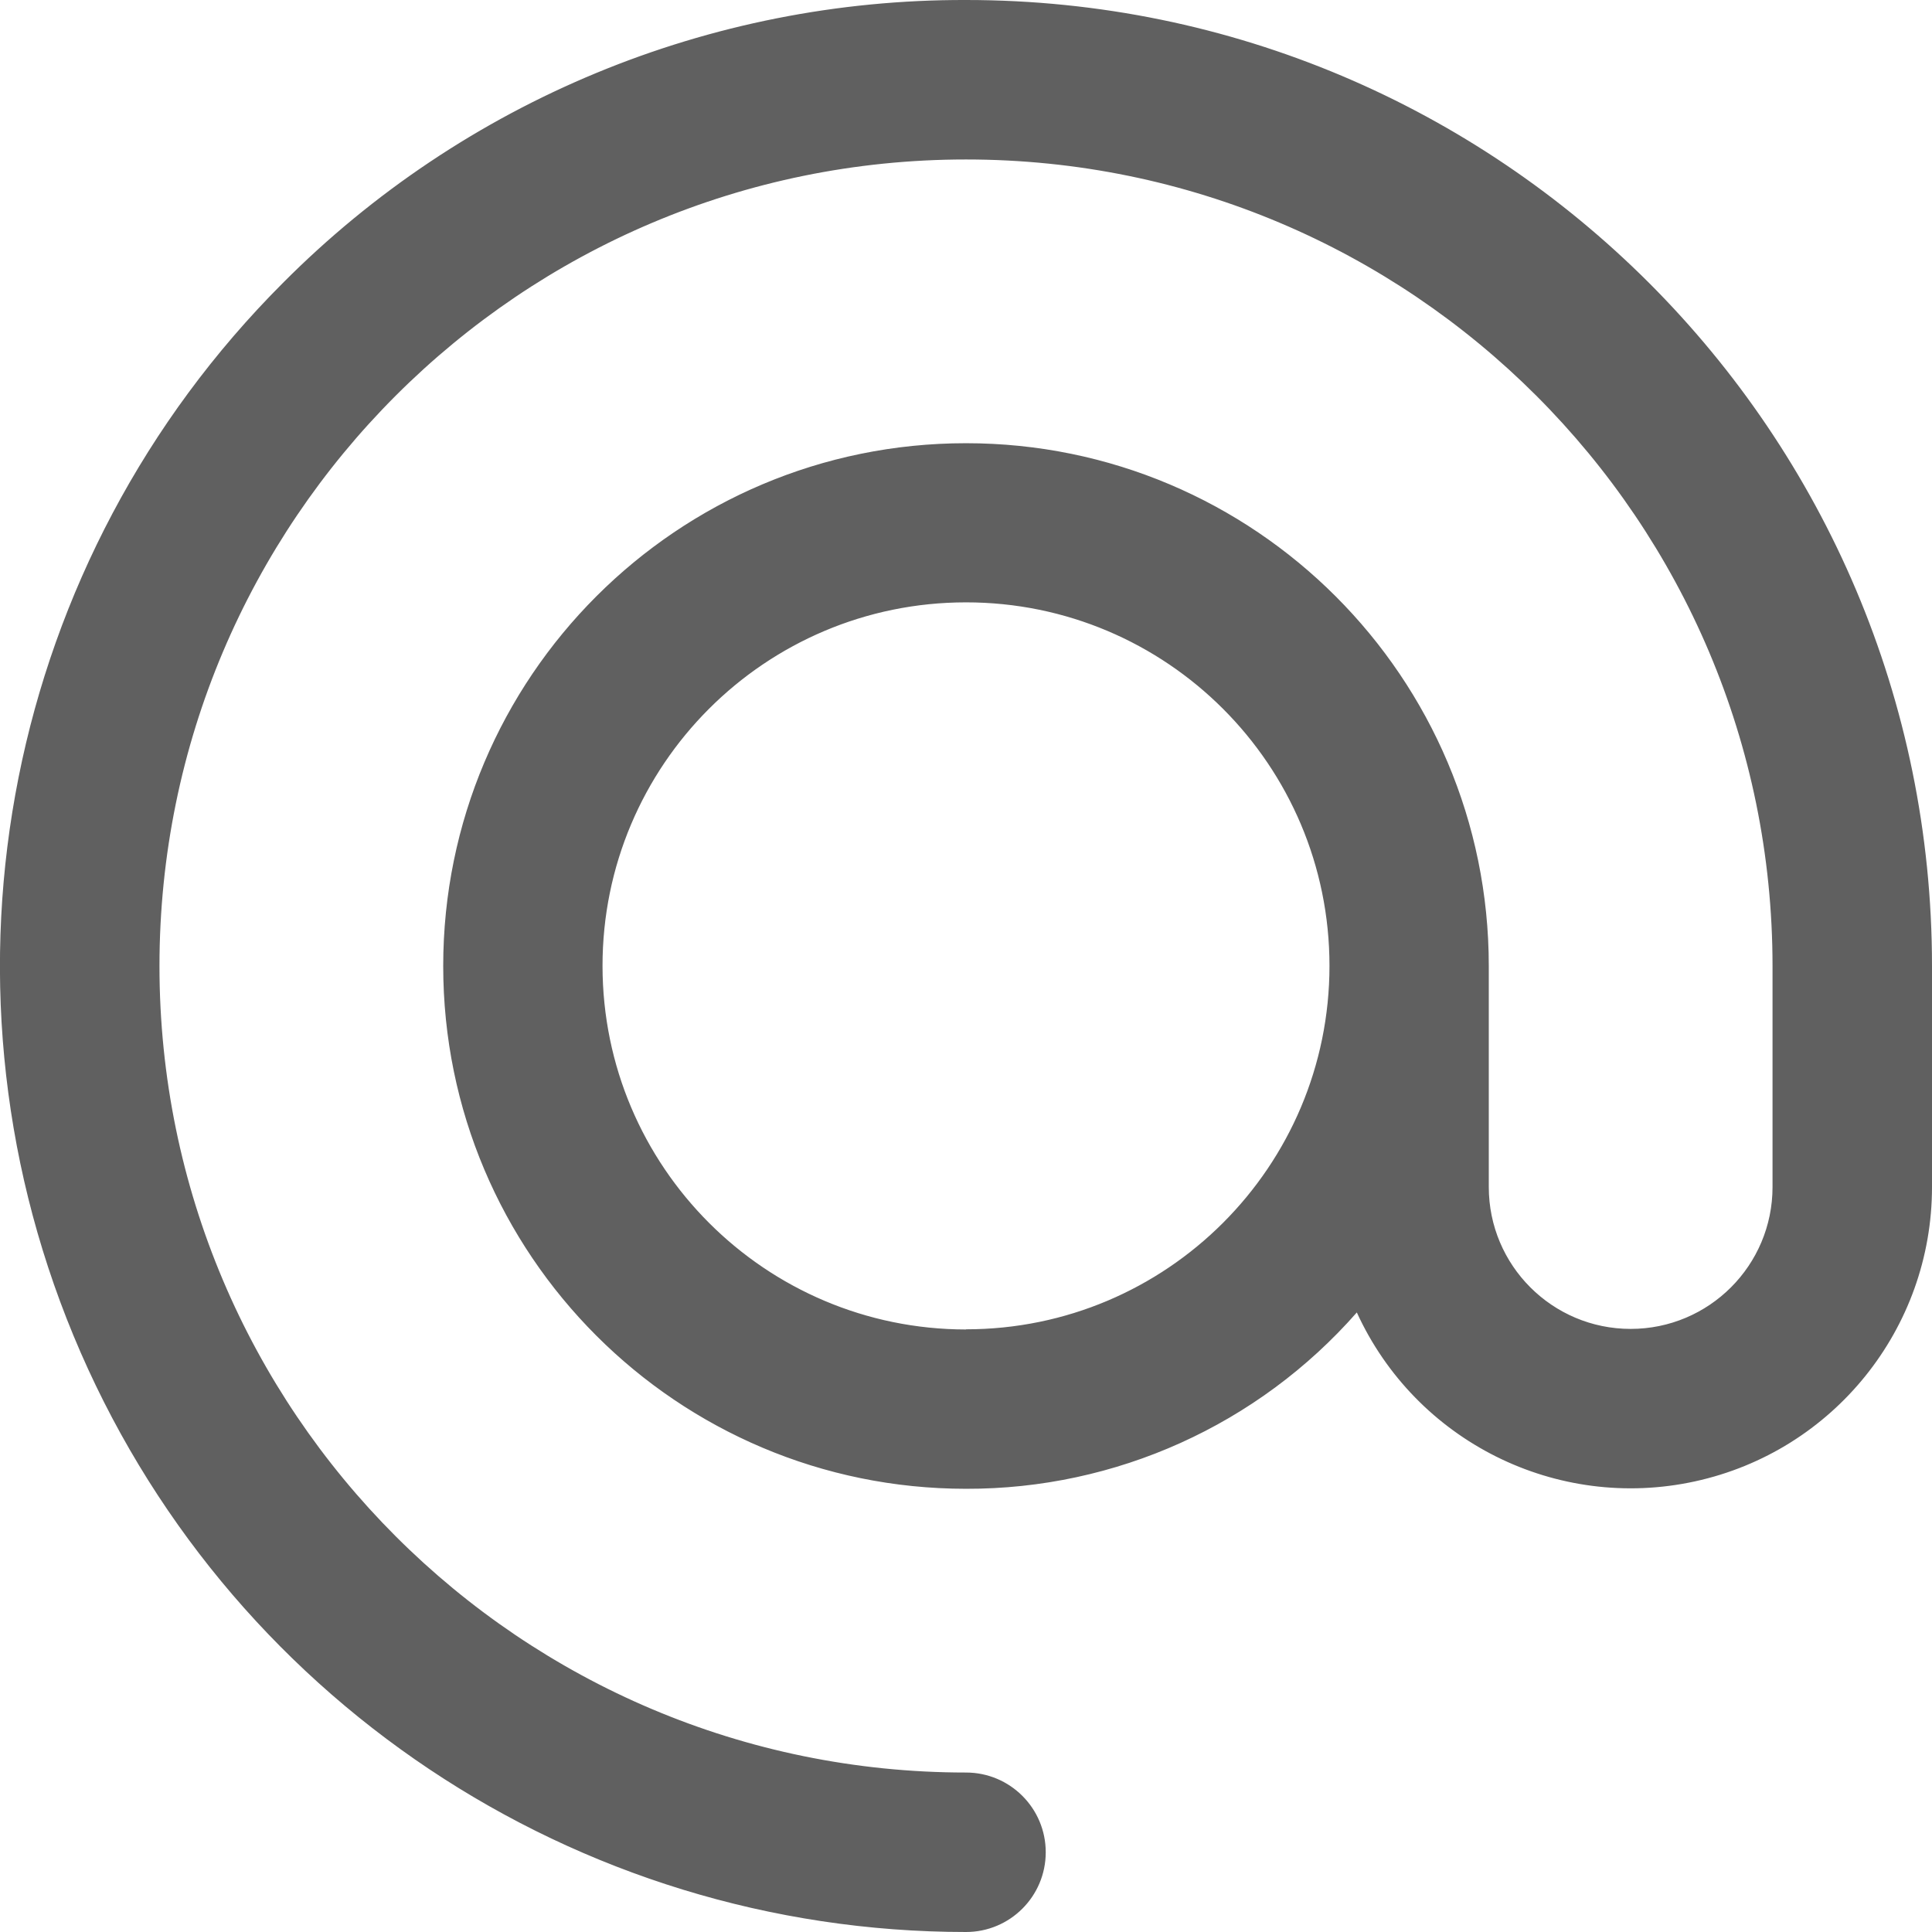
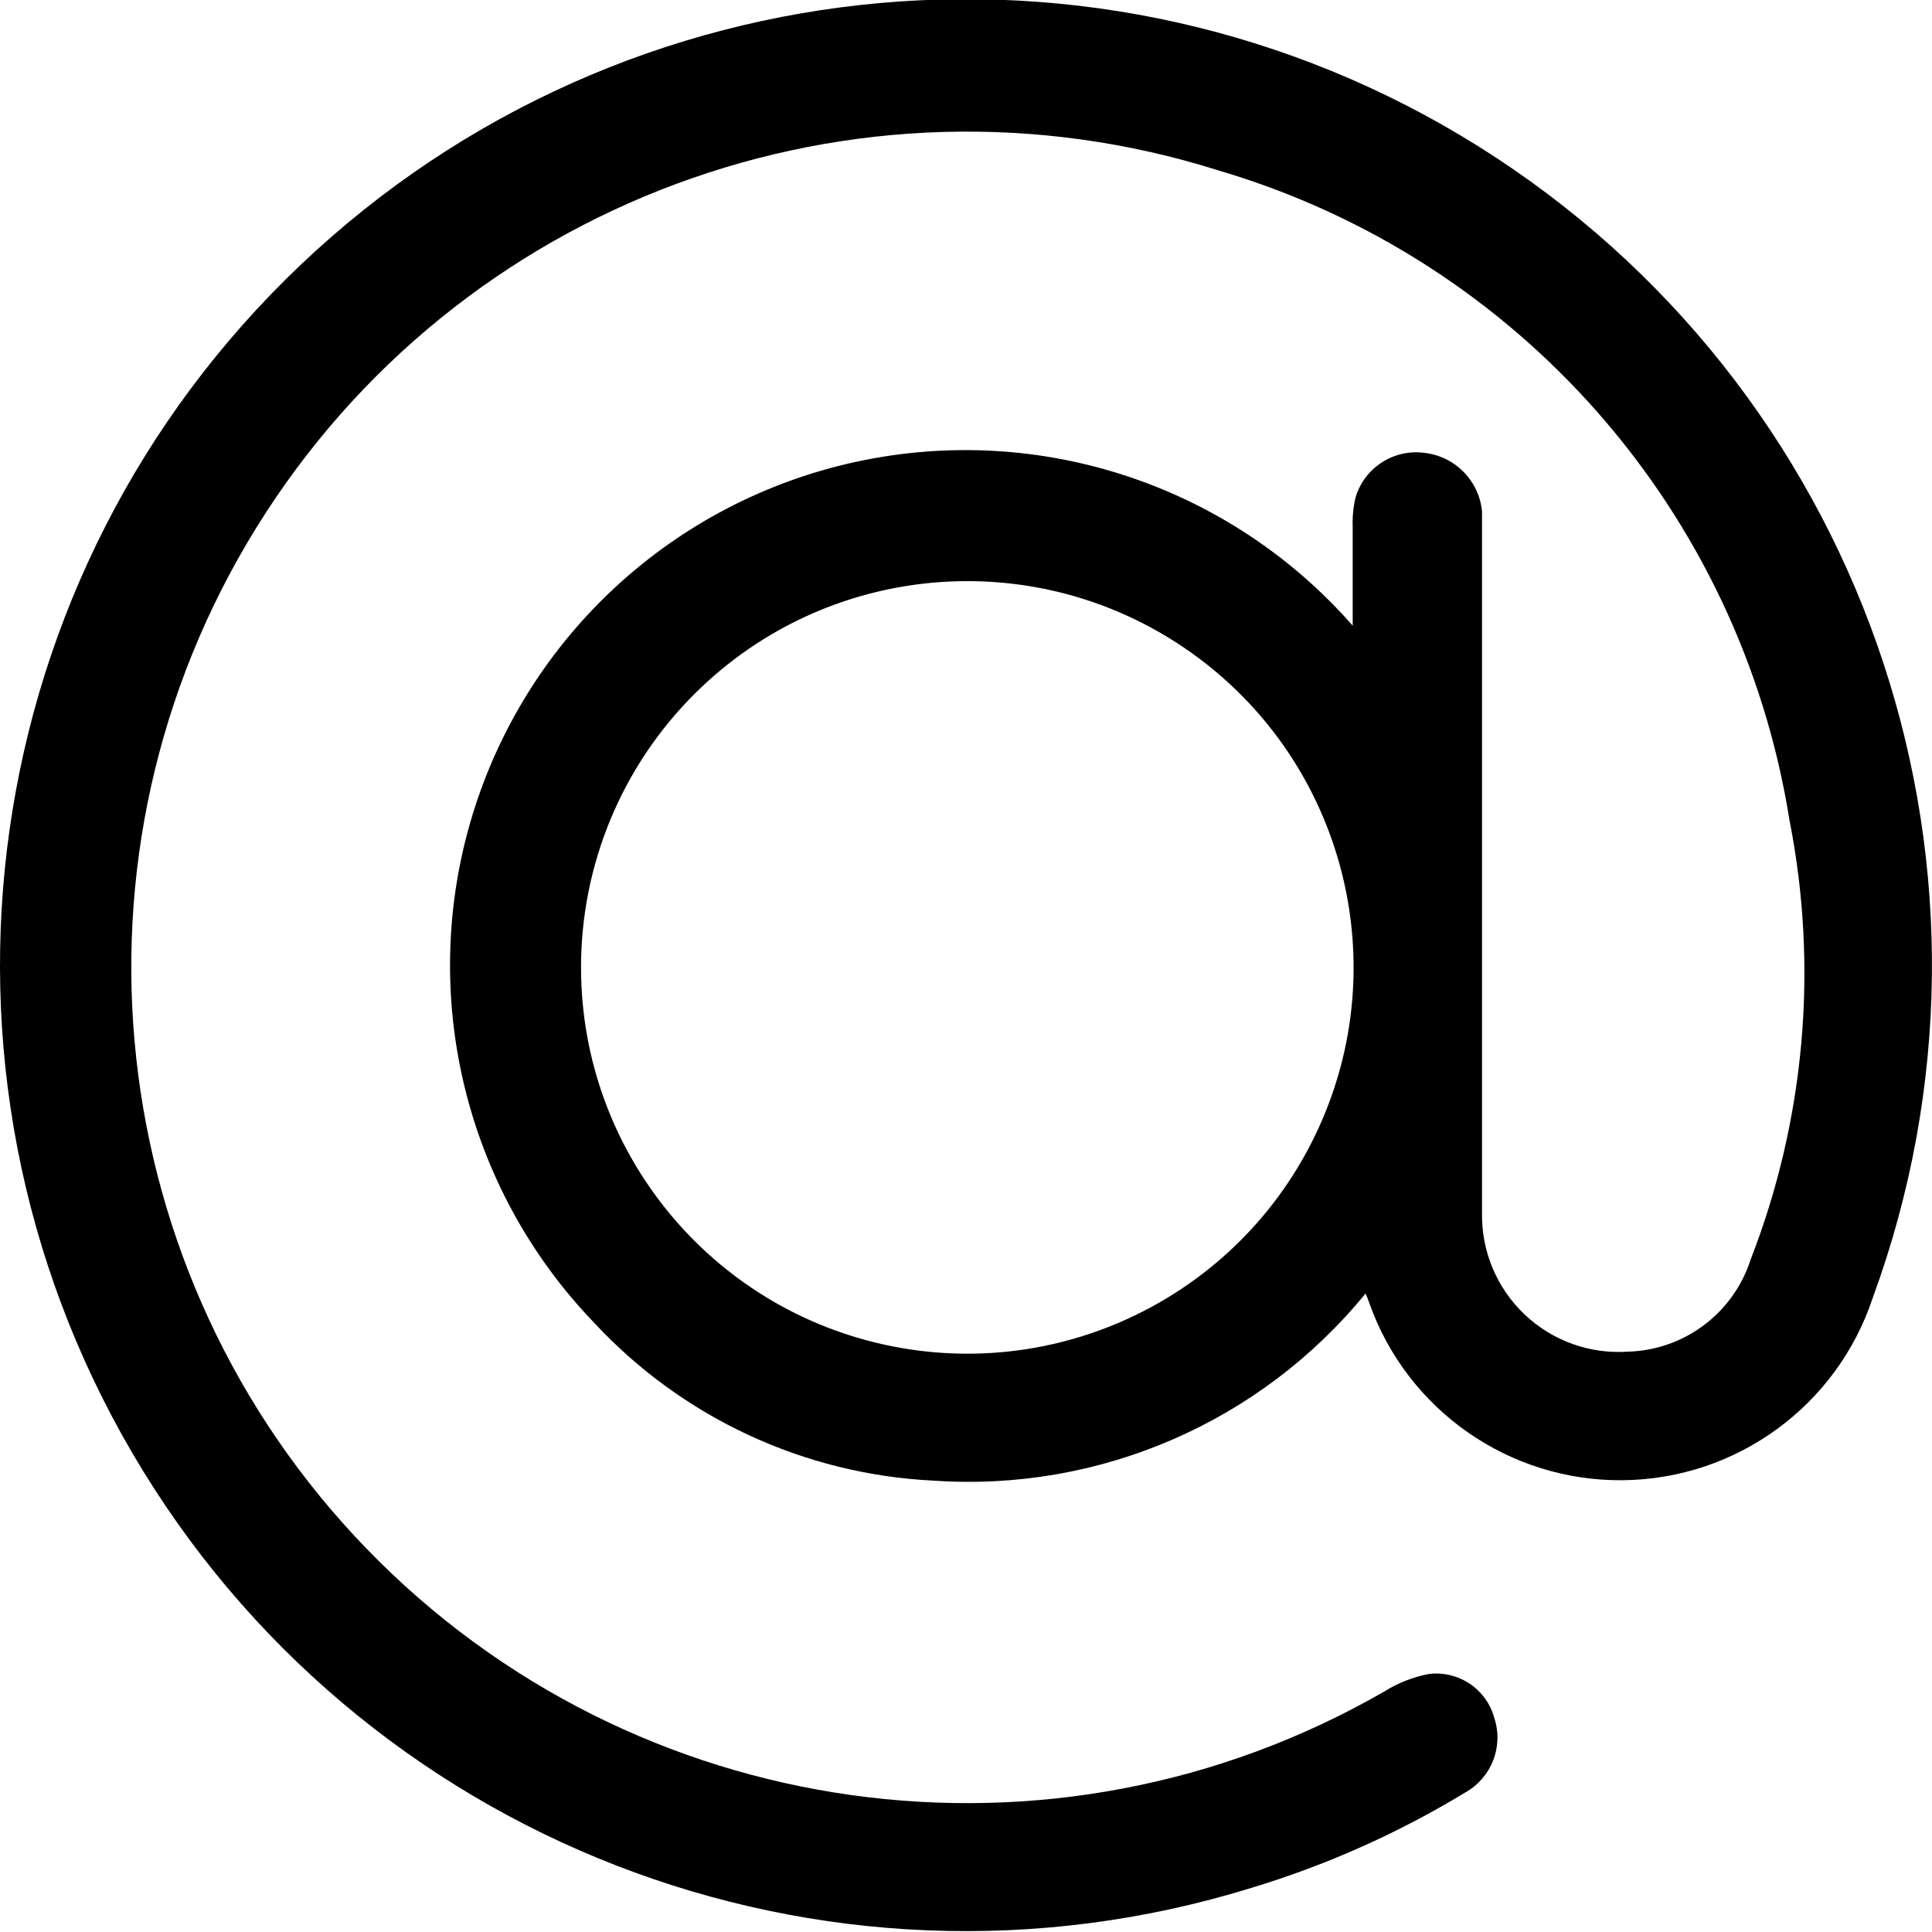
- <svg xmlns="http://www.w3.org/2000/svg" width="11.8" height="11.8" viewBox="0 0 11.8 11.8">
-   <g transform="translate(0.15 0.15)">
-     <g transform="translate(0 0)">
-       <path d="M9.816,1.684A5.75,5.75,0,0,0,1.684,9.816,5.713,5.713,0,0,0,5.75,11.5a.337.337,0,1,0,0-.674A5.076,5.076,0,1,1,10.826,5.75V7.1a1.016,1.016,0,0,1-2.033,0V5.75a3.046,3.046,0,1,0-.607,1.822A1.69,1.69,0,0,0,11.5,7.1V5.75A5.712,5.712,0,0,0,9.816,1.684ZM5.75,8.12A2.37,2.37,0,1,1,8.12,5.75,2.372,2.372,0,0,1,5.75,8.12Z" transform="translate(0 0)" fill="#606060" />
-       <path d="M5.75-.15a5.9,5.9,0,0,1,5.9,5.9V7.1a1.84,1.84,0,0,1-3.513.766A3.164,3.164,0,0,1,5.75,8.943,3.193,3.193,0,1,1,8.943,5.75V7.1a.866.866,0,1,0,1.733,0V5.75A4.926,4.926,0,1,0,5.75,10.676a.487.487,0,0,1,0,.974A5.9,5.9,0,0,1,1.578,1.578,5.862,5.862,0,0,1,5.75-.15ZM9.81,8.643A1.542,1.542,0,0,0,11.35,7.1V5.75A5.6,5.6,0,0,0,1.79,1.79a5.6,5.6,0,0,0,3.96,9.56.187.187,0,0,0,0-.374A5.226,5.226,0,1,1,10.976,5.75V7.1a1.166,1.166,0,1,1-2.333,0V5.75a2.9,2.9,0,1,0-.577,1.732l.181-.241.084.289A1.548,1.548,0,0,0,9.81,8.643ZM5.75,3.23A2.52,2.52,0,1,1,3.23,5.75,2.522,2.522,0,0,1,5.75,3.23Zm0,4.739A2.22,2.22,0,1,0,3.53,5.75,2.222,2.222,0,0,0,5.75,7.97Z" transform="translate(0 0)" fill="#606060" />
+ <svg xmlns="http://www.w3.org/2000/svg" width="11.129" height="11.129" viewBox="0 0 11.129 11.129">
+   <g transform="translate(0.008 -0.025)">
+     <g transform="translate(-0.001 0.002)">
+       <path d="M7.858,7.476A2.95,2.95,0,0,1,5.37,8.554a2.858,2.858,0,0,1-1.956-.91,2.968,2.968,0,1,1,4.37-4.015V3.063A.644.644,0,0,1,7.8,2.892a.364.364,0,0,1,.4-.258.375.375,0,0,1,.329.337v4.04a.787.787,0,0,0,.841.8.764.764,0,0,0,.706-.53A4.552,4.552,0,0,0,10.3,4.749,4.667,4.667,0,0,0,7.015,1.008a4.814,4.814,0,1,0,.952,8.76.754.754,0,0,1,.254-.1.347.347,0,0,1,.379.254.362.362,0,0,1-.167.428A5.372,5.372,0,0,1,7.2,10.9,5.564,5.564,0,1,1,10.78,7.5a1.533,1.533,0,0,1-2.9.032A.632.632,0,0,0,7.858,7.476ZM3.339,5.6A2.225,2.225,0,1,0,4,4.015,2.223,2.223,0,0,0,3.339,5.6Z" transform="translate(0.001 -0.002)" />
    </g>
  </g>
</svg>
